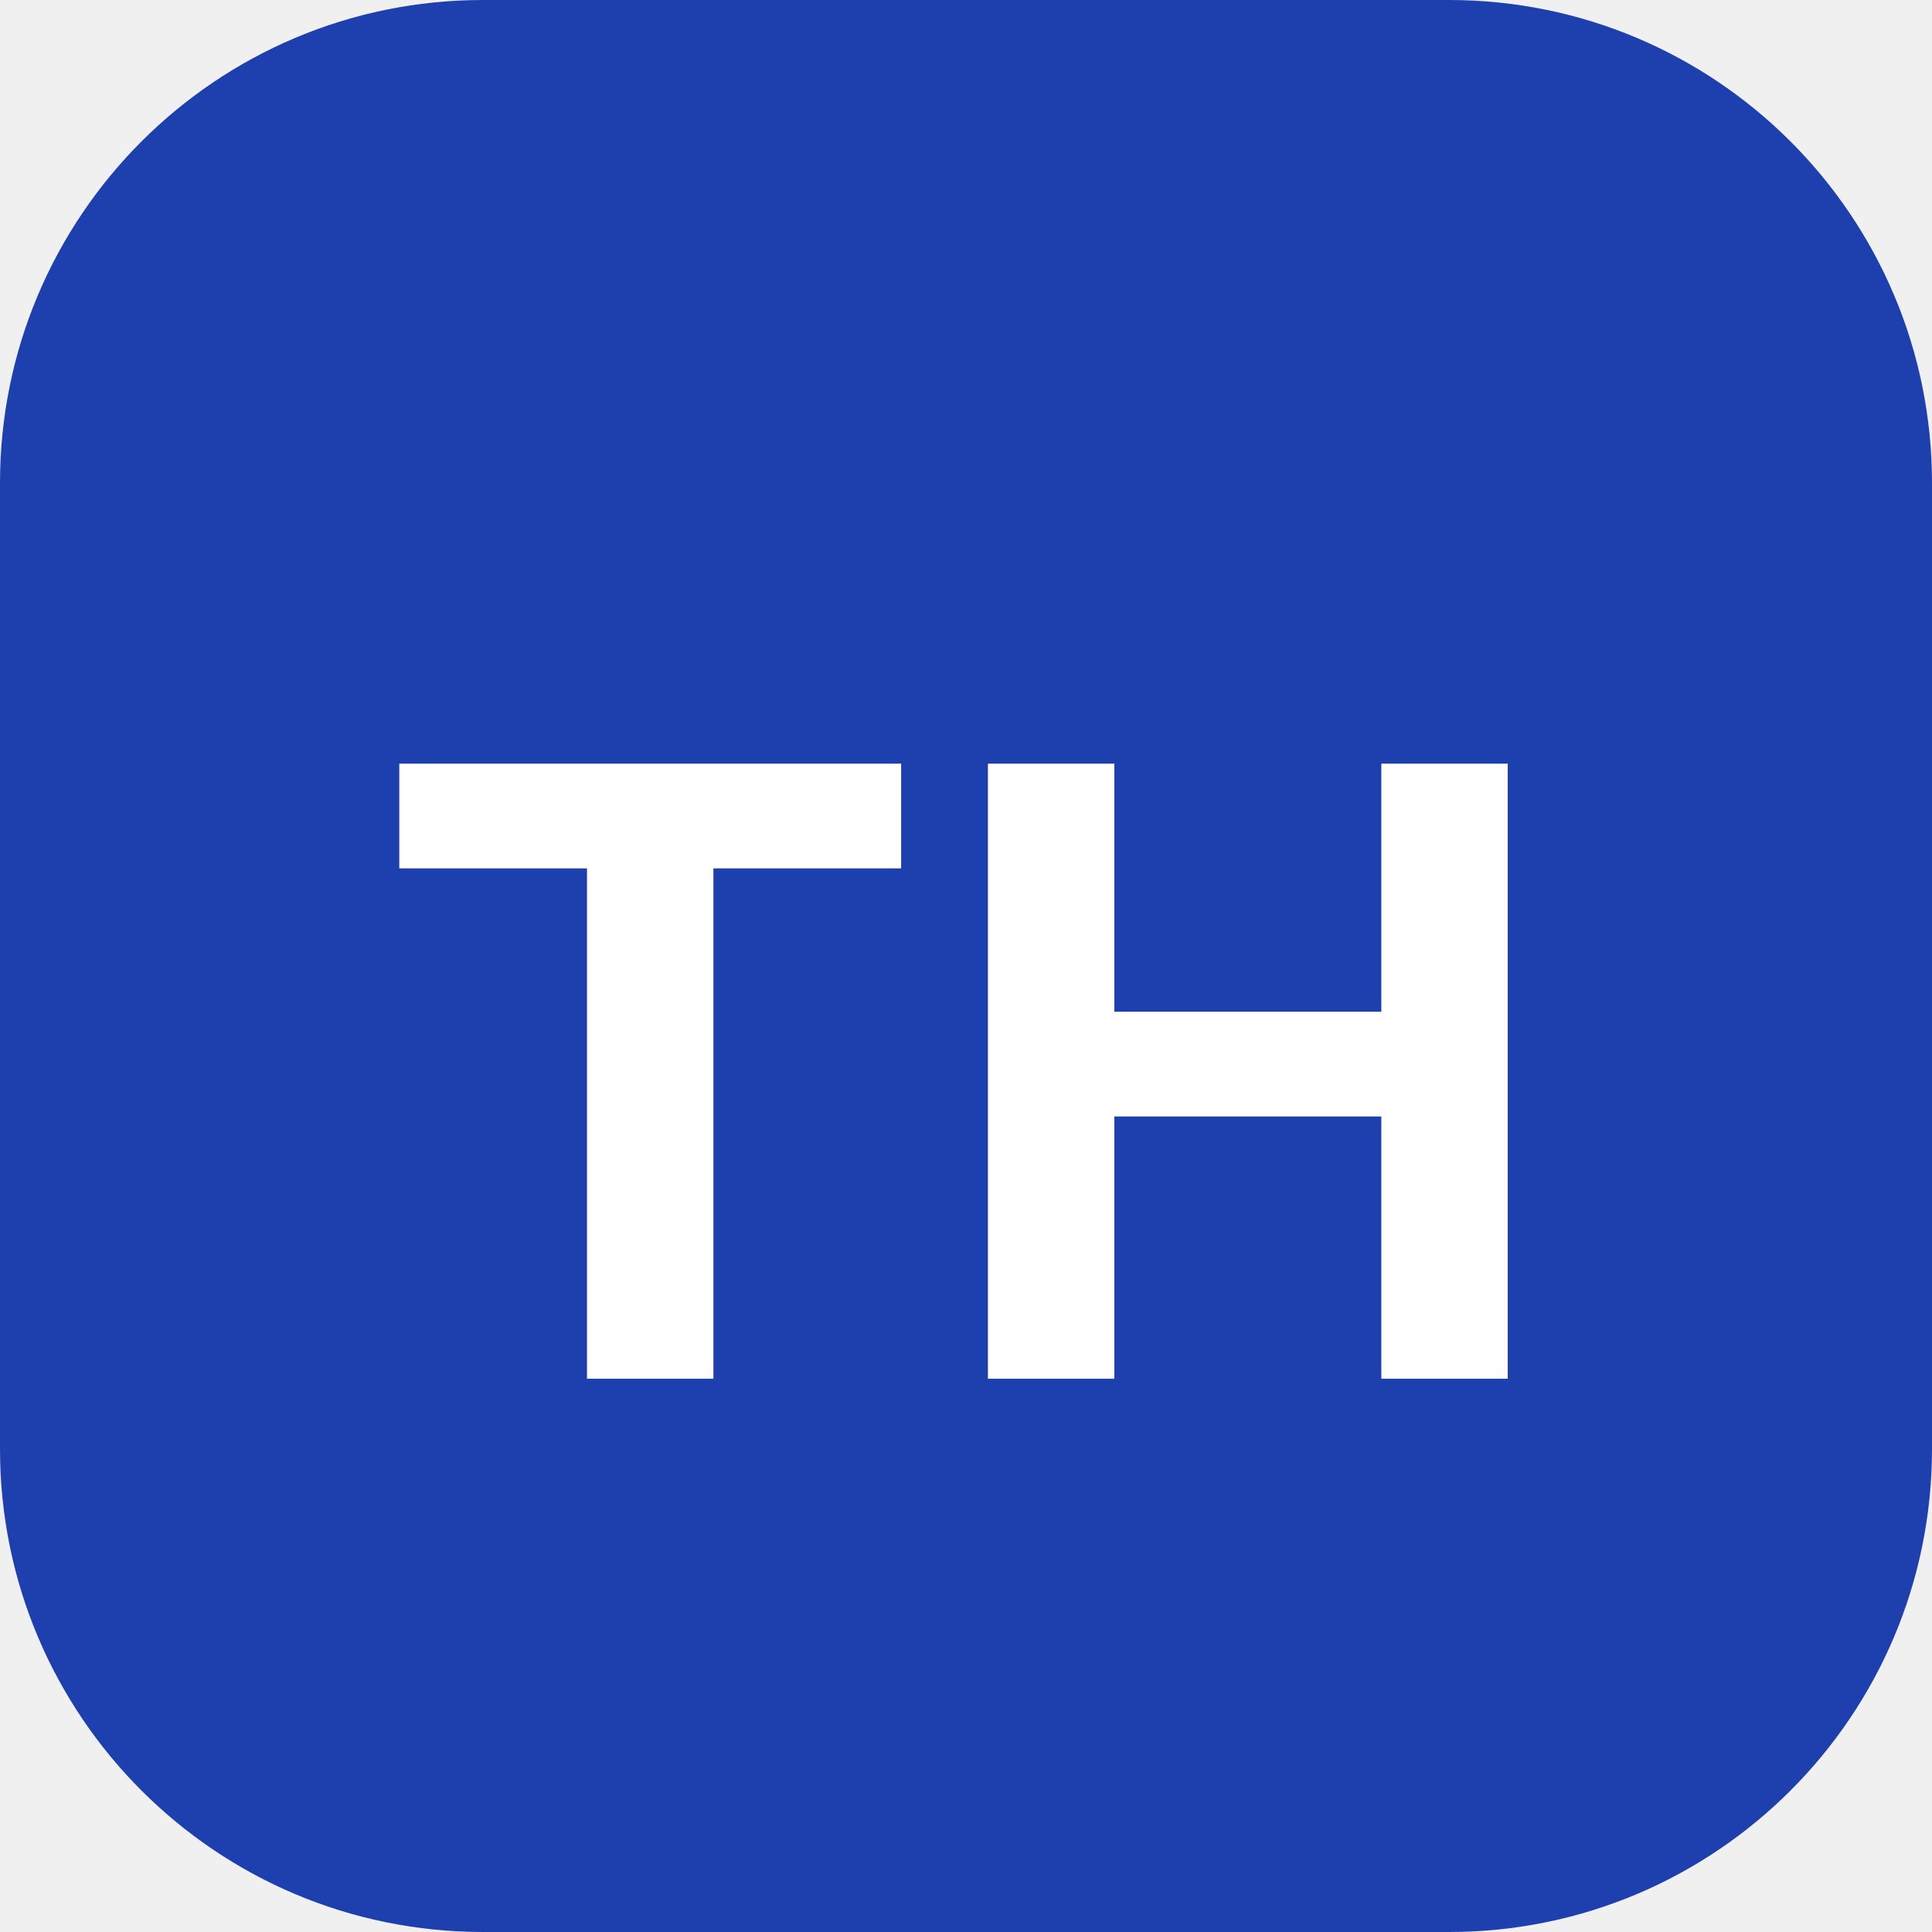
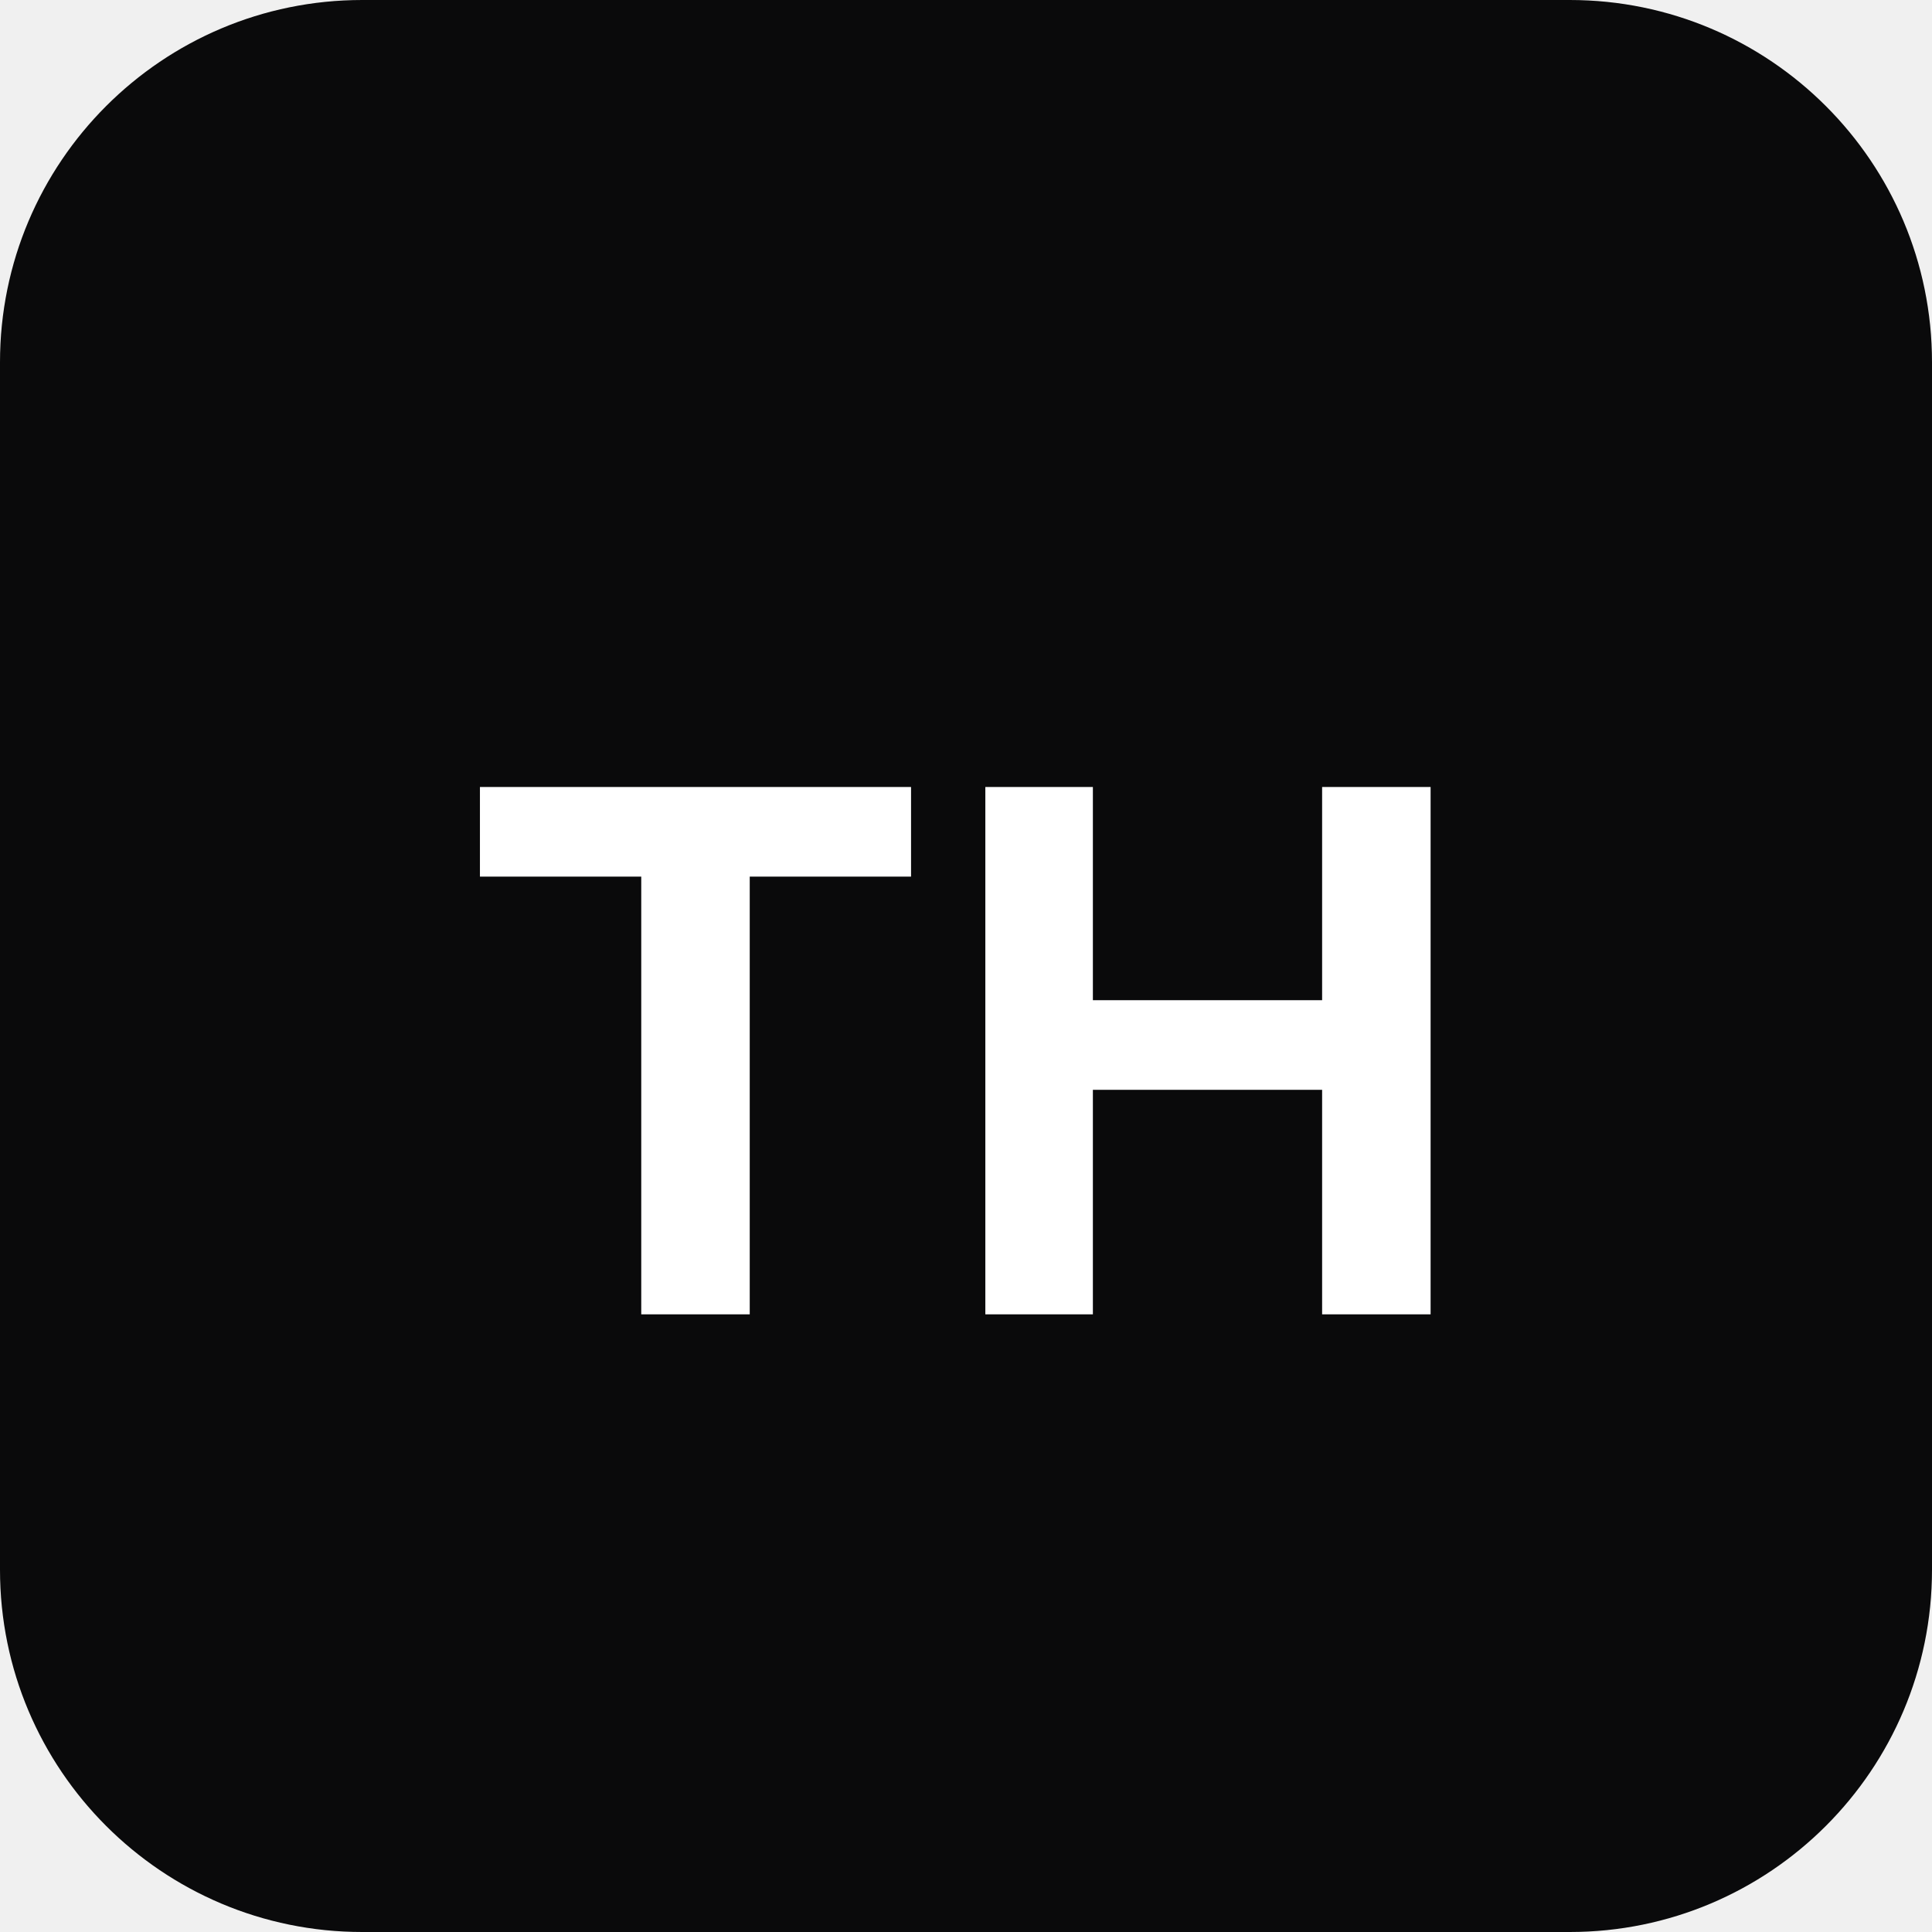
<svg xmlns="http://www.w3.org/2000/svg" viewBox="0 0 32 32">
-   <rect width="32" height="32" rx="8" fill="#1E40AF" />
-   <text x="50%" y="55%" dominant-baseline="middle" text-anchor="middle" font-family="Inter, sans-serif" font-weight="bold" font-size="14" fill="white">TH</text>
+   <rect width="32" height="32" rx="6" fill="#0A0A0B" />
+   <text x="50%" y="54%" dominant-baseline="middle" text-anchor="middle" fill="white" font-family="system-ui, -apple-system, sans-serif" font-weight="700" font-size="12">TH</text>
</svg>
